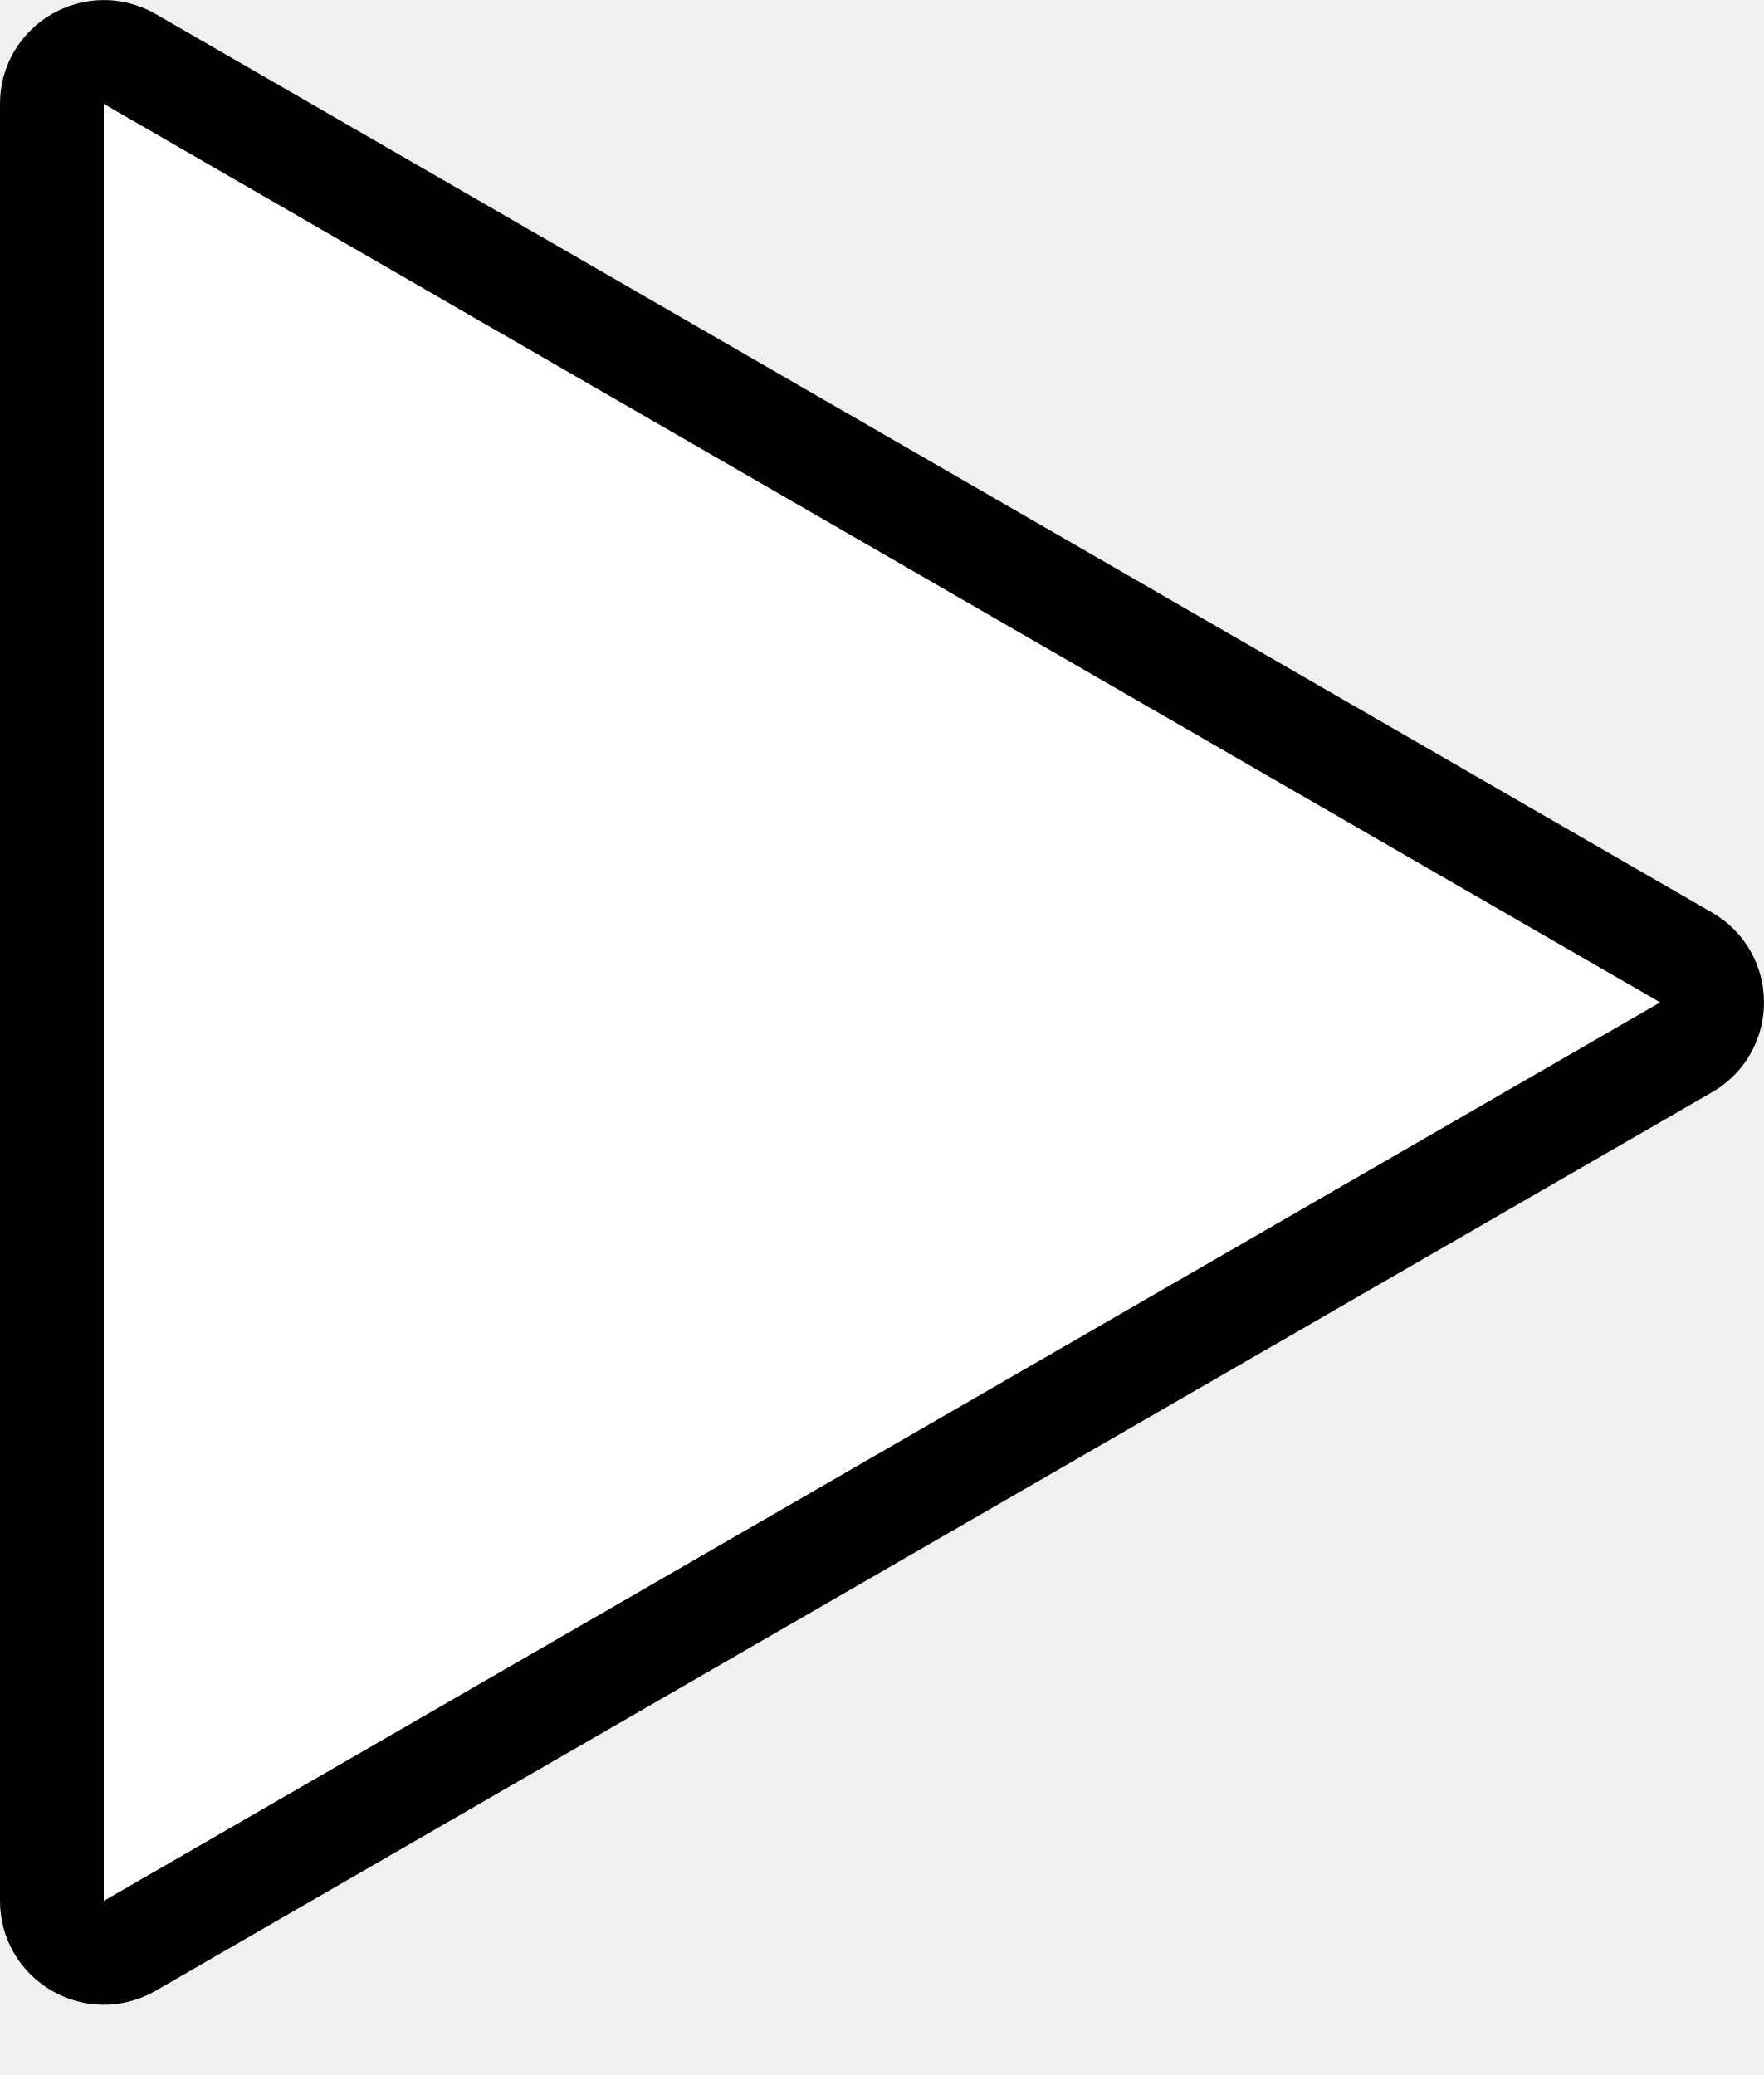
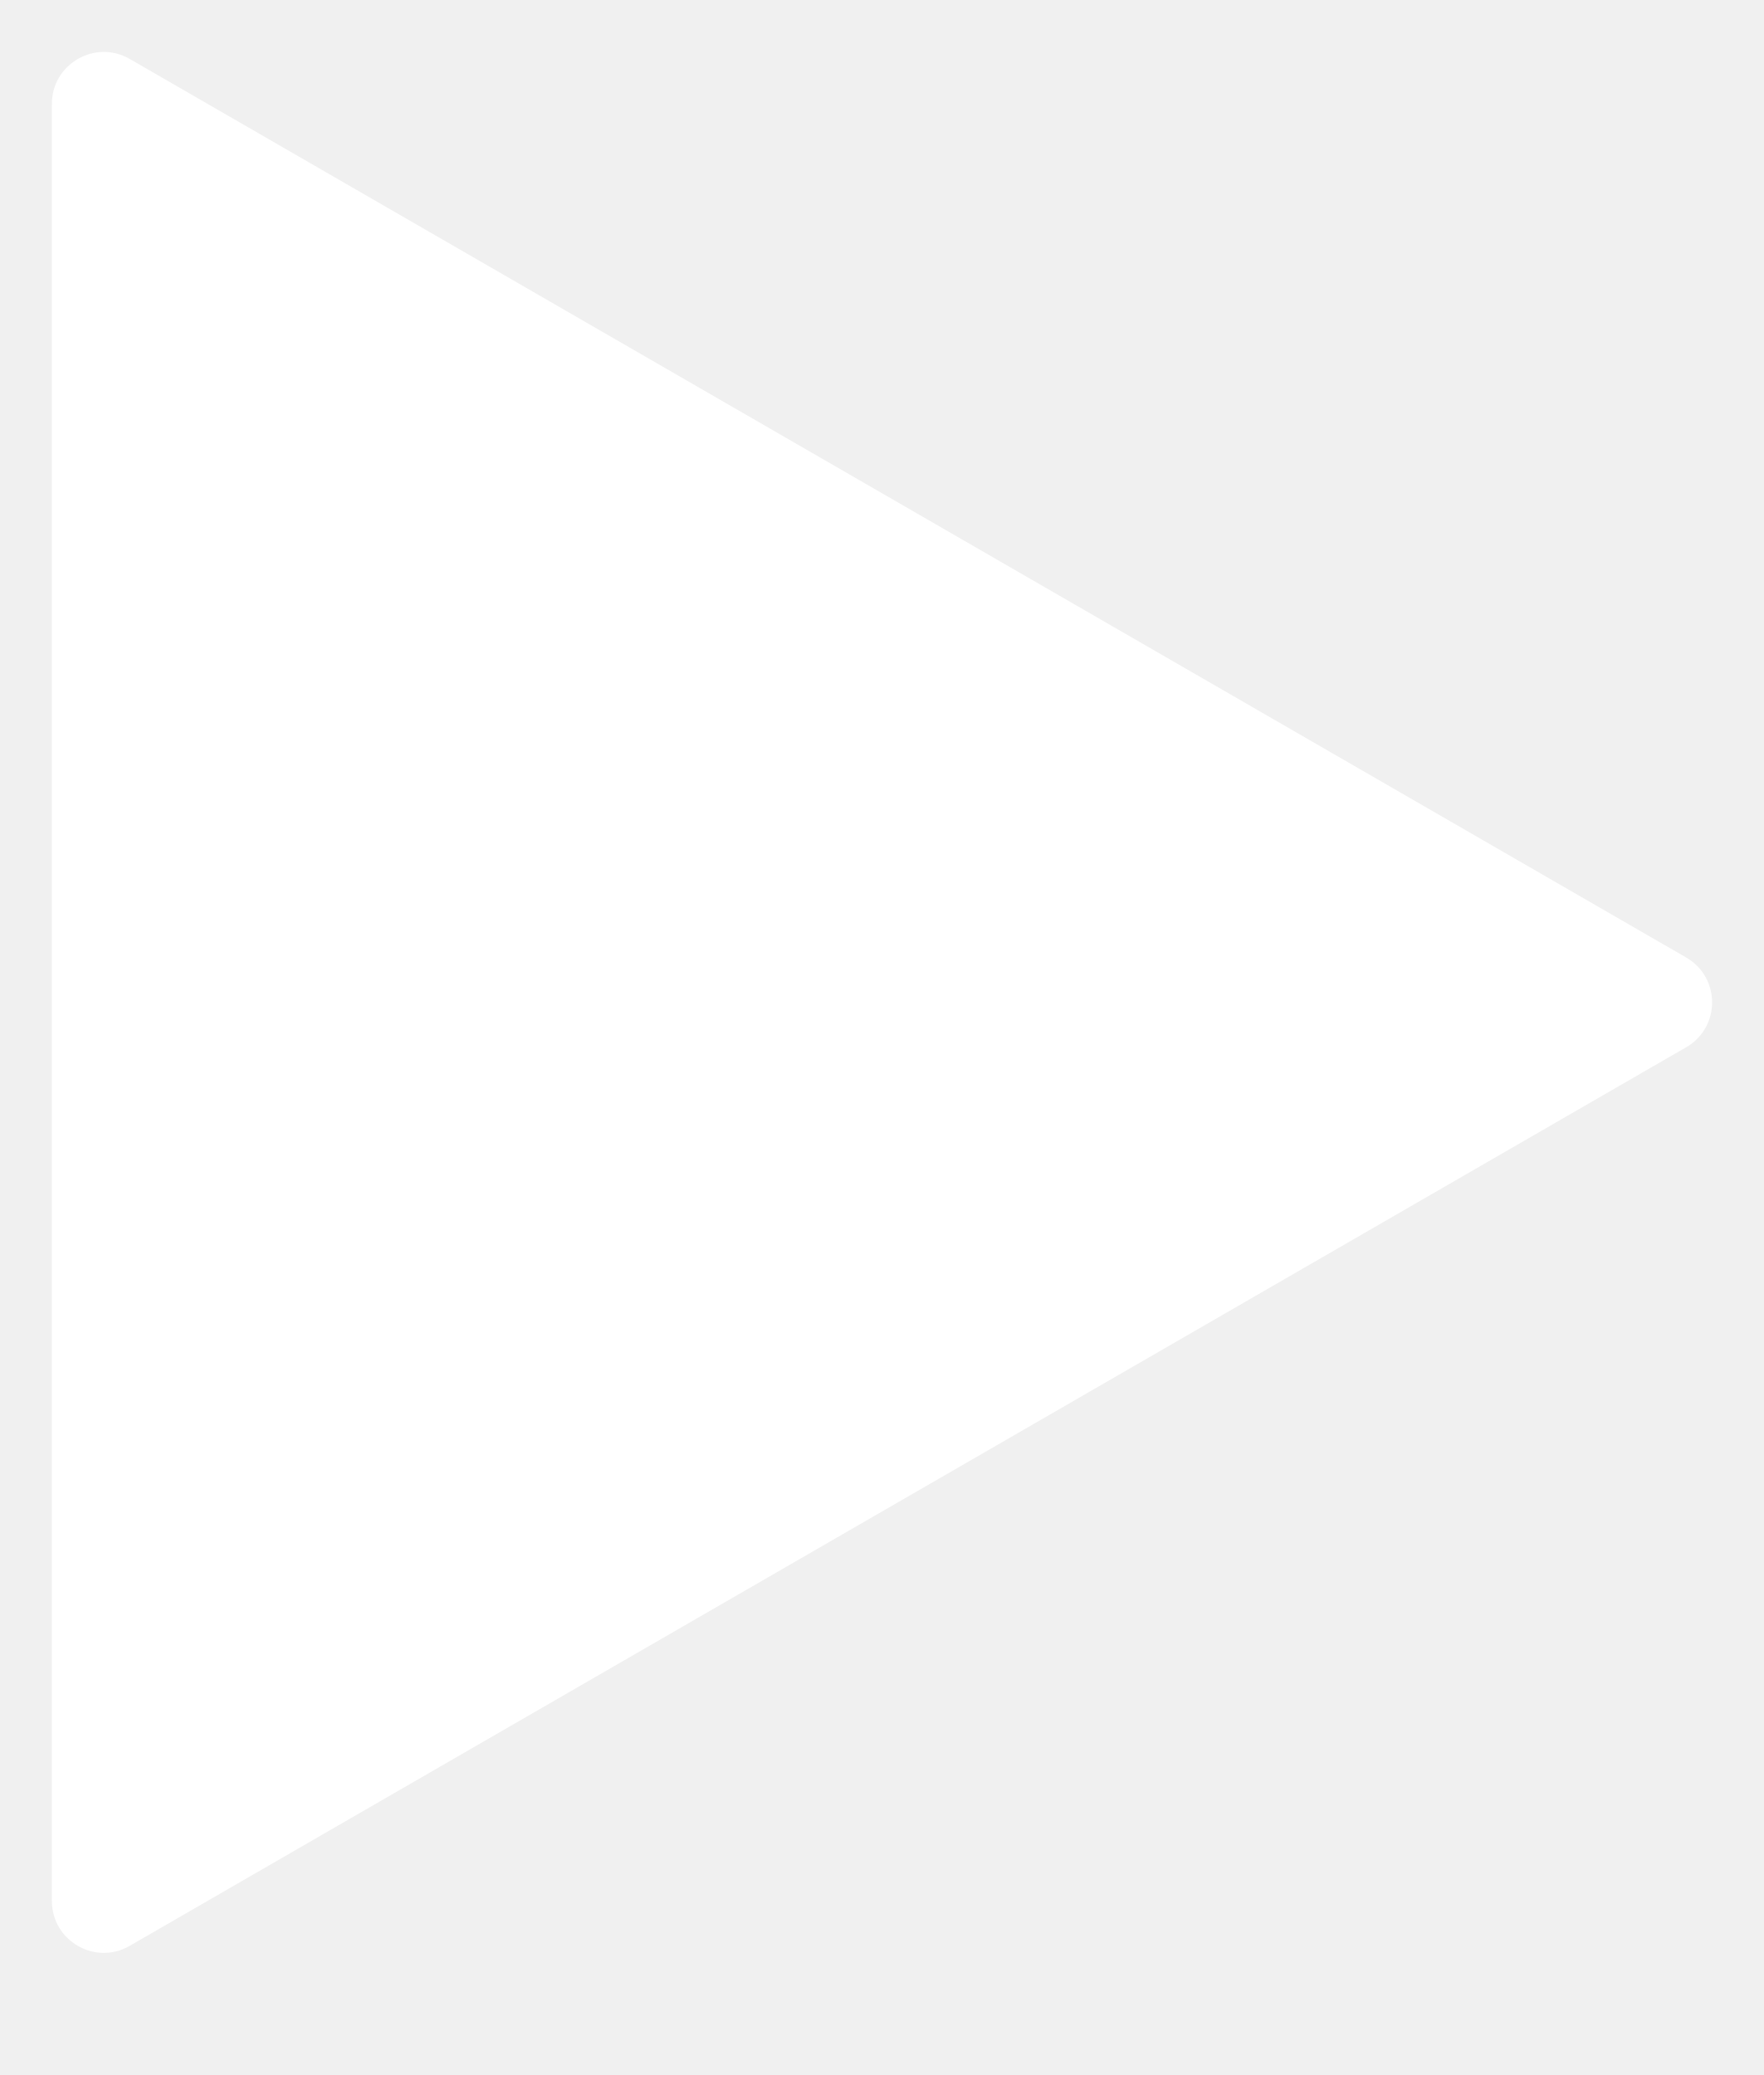
<svg xmlns="http://www.w3.org/2000/svg" width="17" height="20" viewBox="0 0 17 20" fill="none">
-   <path d="M16.25 9.229C16.583 9.421 16.583 9.902 16.25 10.094L1.25 18.755C0.917 18.948 0.5 18.707 0.5 18.322L0.5 1.001C0.5 0.617 0.917 0.376 1.25 0.568L16.25 9.229Z" fill="white" stroke="black" />
+   <path d="M16.25 9.229C16.583 9.421 16.583 9.902 16.25 10.094L1.25 18.755C0.917 18.948 0.5 18.707 0.5 18.322L0.5 1.001C0.5 0.617 0.917 0.376 1.25 0.568L16.25 9.229Z" fill="white" />
</svg>
